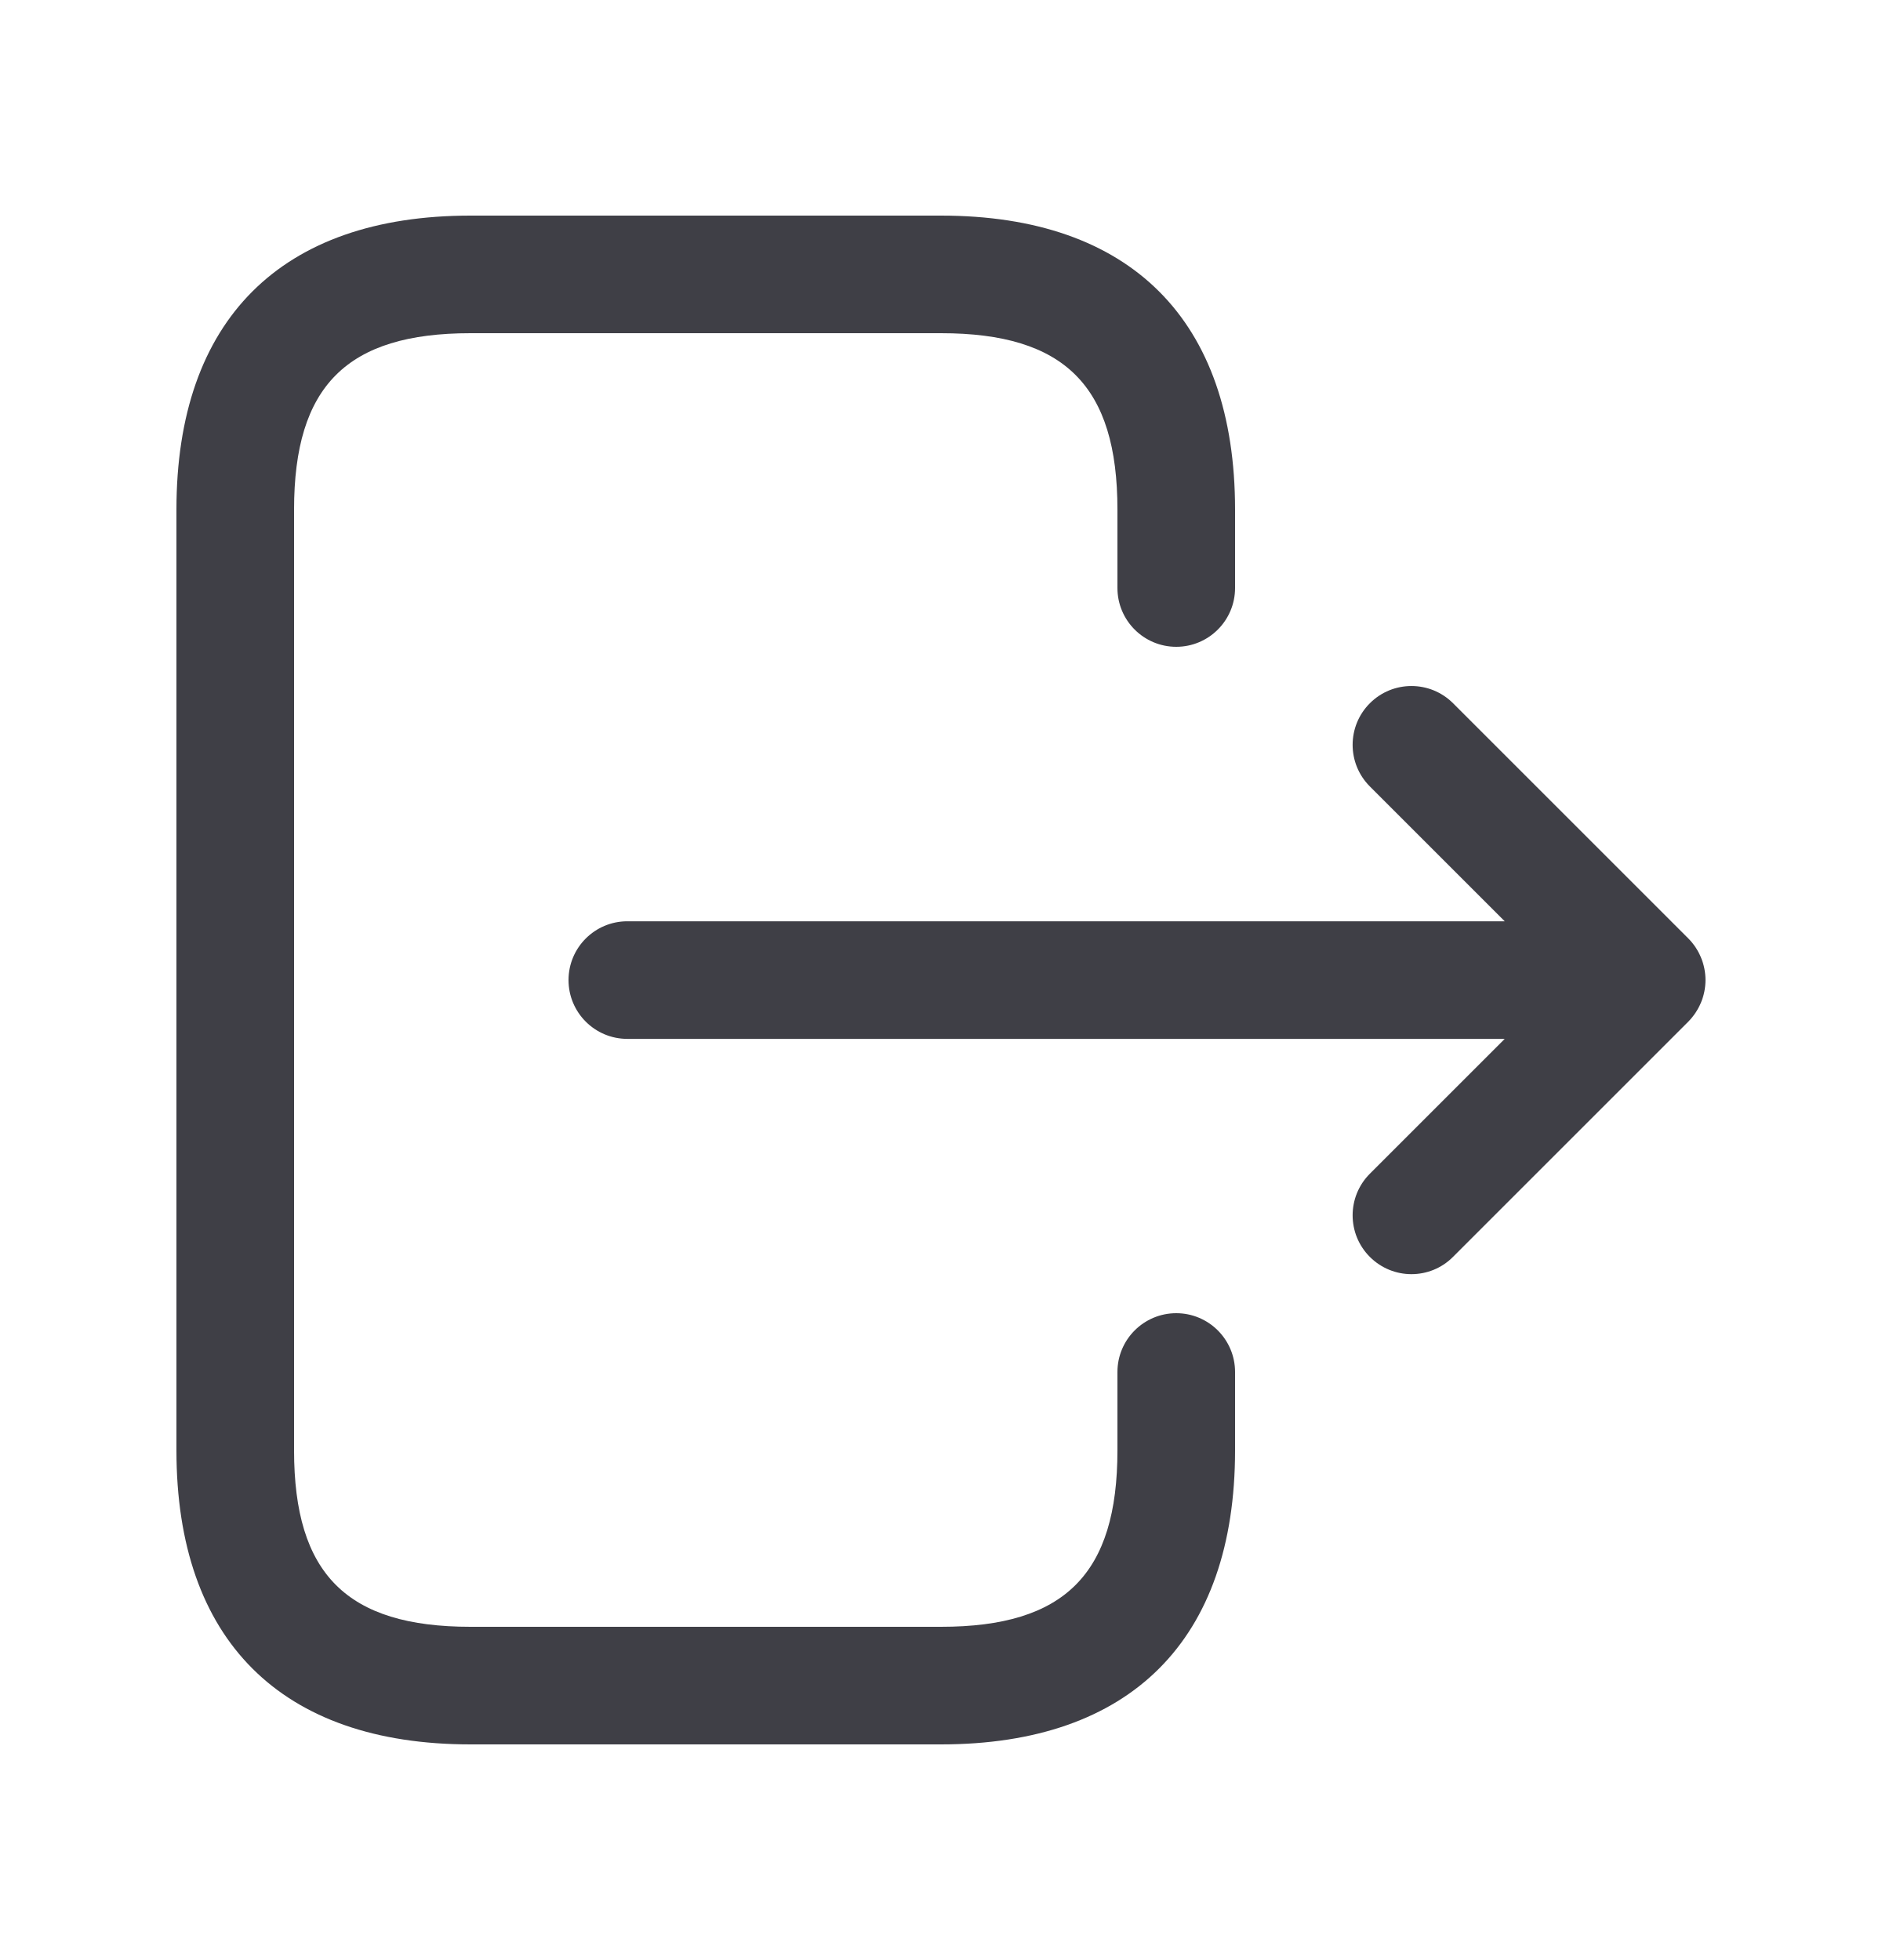
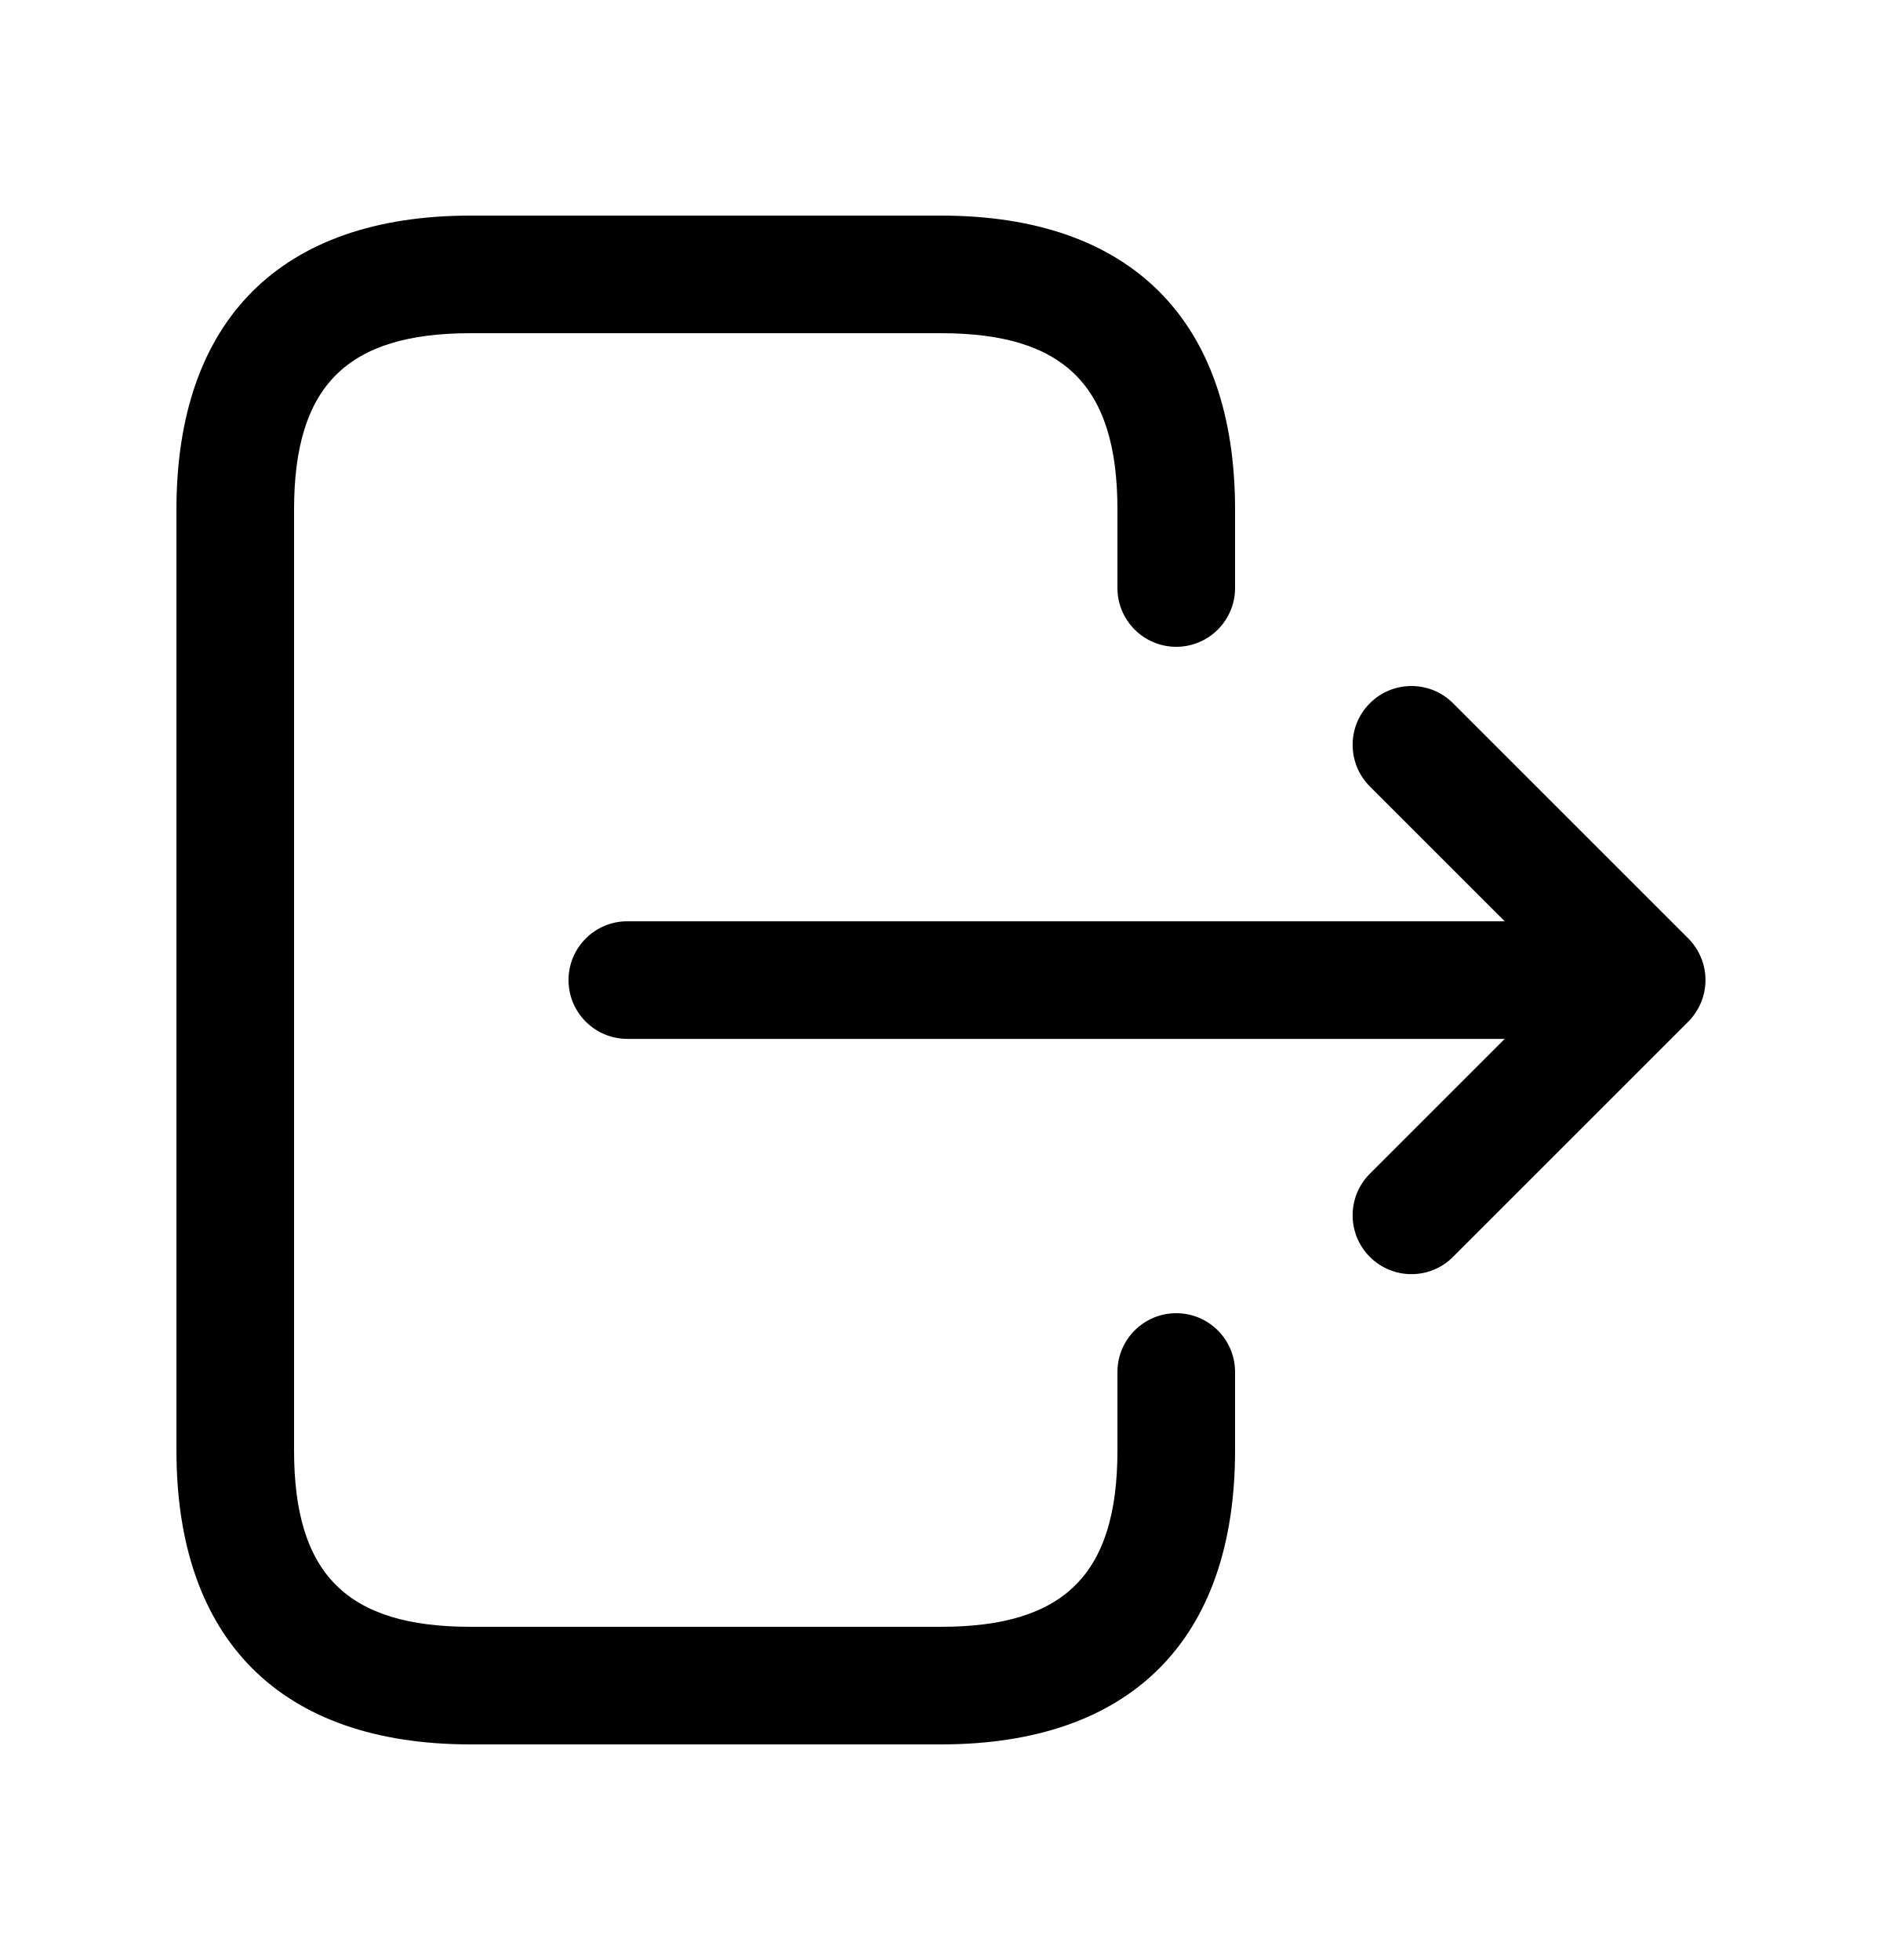
- <svg xmlns="http://www.w3.org/2000/svg" width="24" height="25" viewBox="0 0 24 25" fill="none">
-   <path d="M15.75 17.5V18.5C15.75 20.918 14.418 22.25 12 22.25H6C3.582 22.25 2.25 20.918 2.25 18.5V6.5C2.25 4.082 3.582 2.75 6 2.75H12C14.418 2.75 15.75 4.082 15.75 6.5V7.5C15.75 7.914 15.414 8.25 15 8.25C14.586 8.25 14.25 7.914 14.25 7.5V6.5C14.25 4.923 13.577 4.25 12 4.25H6C4.423 4.25 3.75 4.923 3.75 6.5V18.5C3.75 20.077 4.423 20.75 6 20.75H12C13.577 20.75 14.25 20.077 14.25 18.5V17.5C14.25 17.086 14.586 16.75 15 16.75C15.414 16.75 15.75 17.086 15.75 17.5ZM21.692 12.787C21.768 12.604 21.768 12.397 21.692 12.214C21.654 12.122 21.599 12.039 21.53 11.97L18.53 8.97C18.237 8.677 17.762 8.677 17.469 8.97C17.176 9.263 17.176 9.738 17.469 10.031L19.189 11.751H8C7.586 11.751 7.25 12.087 7.25 12.501C7.25 12.915 7.586 13.251 8 13.251H19.189L17.469 14.971C17.176 15.264 17.176 15.739 17.469 16.032C17.615 16.178 17.807 16.252 17.999 16.252C18.191 16.252 18.383 16.179 18.529 16.032L21.529 13.032C21.599 12.961 21.654 12.878 21.692 12.787Z" fill="#3F3F46" />
+ <svg xmlns="http://www.w3.org/2000/svg" viewBox="0 0 24 25" fill="none">
+   <path d="M15.75 17.5V18.5C15.75 20.918 14.418 22.25 12 22.25H6C3.582 22.25 2.25 20.918 2.25 18.5V6.5C2.25 4.082 3.582 2.75 6 2.75H12C14.418 2.75 15.75 4.082 15.75 6.5V7.5C15.75 7.914 15.414 8.25 15 8.25C14.586 8.25 14.25 7.914 14.25 7.5V6.5C14.25 4.923 13.577 4.25 12 4.25H6C4.423 4.25 3.75 4.923 3.75 6.5V18.5C3.75 20.077 4.423 20.75 6 20.75H12C13.577 20.75 14.25 20.077 14.25 18.5V17.5C14.25 17.086 14.586 16.75 15 16.75C15.414 16.75 15.75 17.086 15.75 17.5ZM21.692 12.787C21.768 12.604 21.768 12.397 21.692 12.214C21.654 12.122 21.599 12.039 21.53 11.97L18.53 8.97C18.237 8.677 17.762 8.677 17.469 8.97C17.176 9.263 17.176 9.738 17.469 10.031L19.189 11.751H8C7.586 11.751 7.25 12.087 7.25 12.501C7.25 12.915 7.586 13.251 8 13.251H19.189L17.469 14.971C17.176 15.264 17.176 15.739 17.469 16.032C17.615 16.178 17.807 16.252 17.999 16.252C18.191 16.252 18.383 16.179 18.529 16.032L21.529 13.032C21.599 12.961 21.654 12.878 21.692 12.787Z" fill="currentColor" />
</svg>
